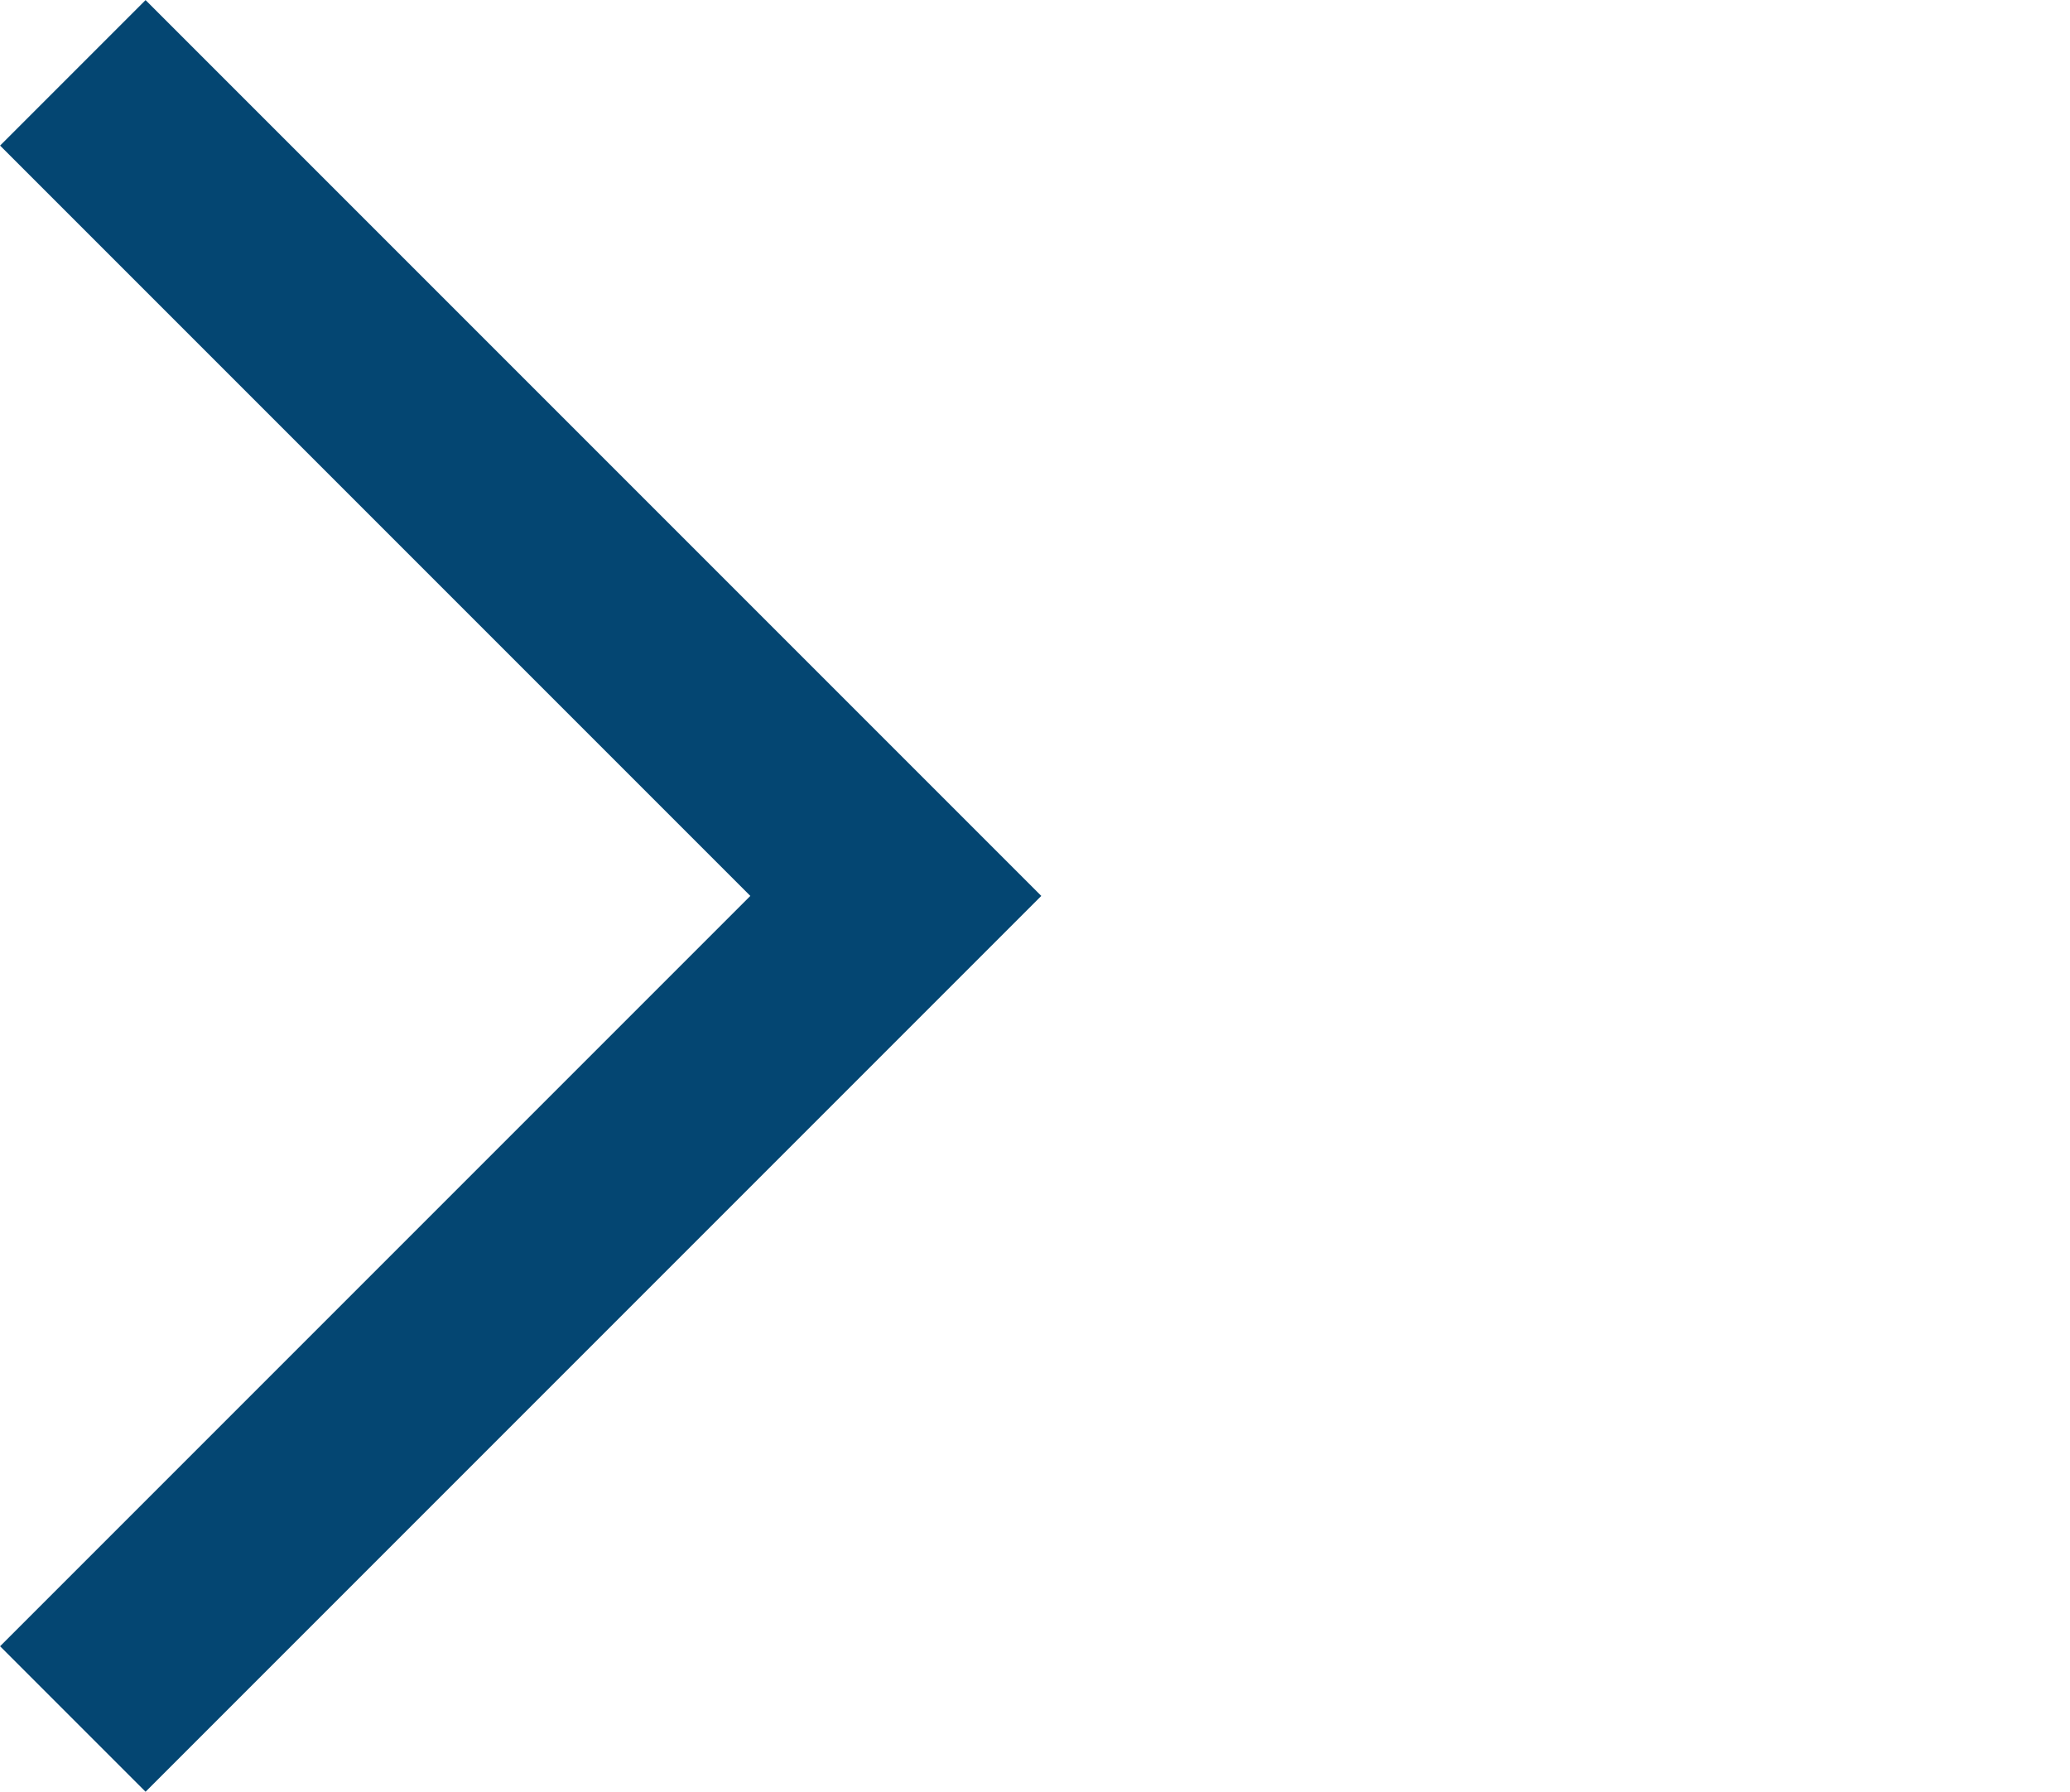
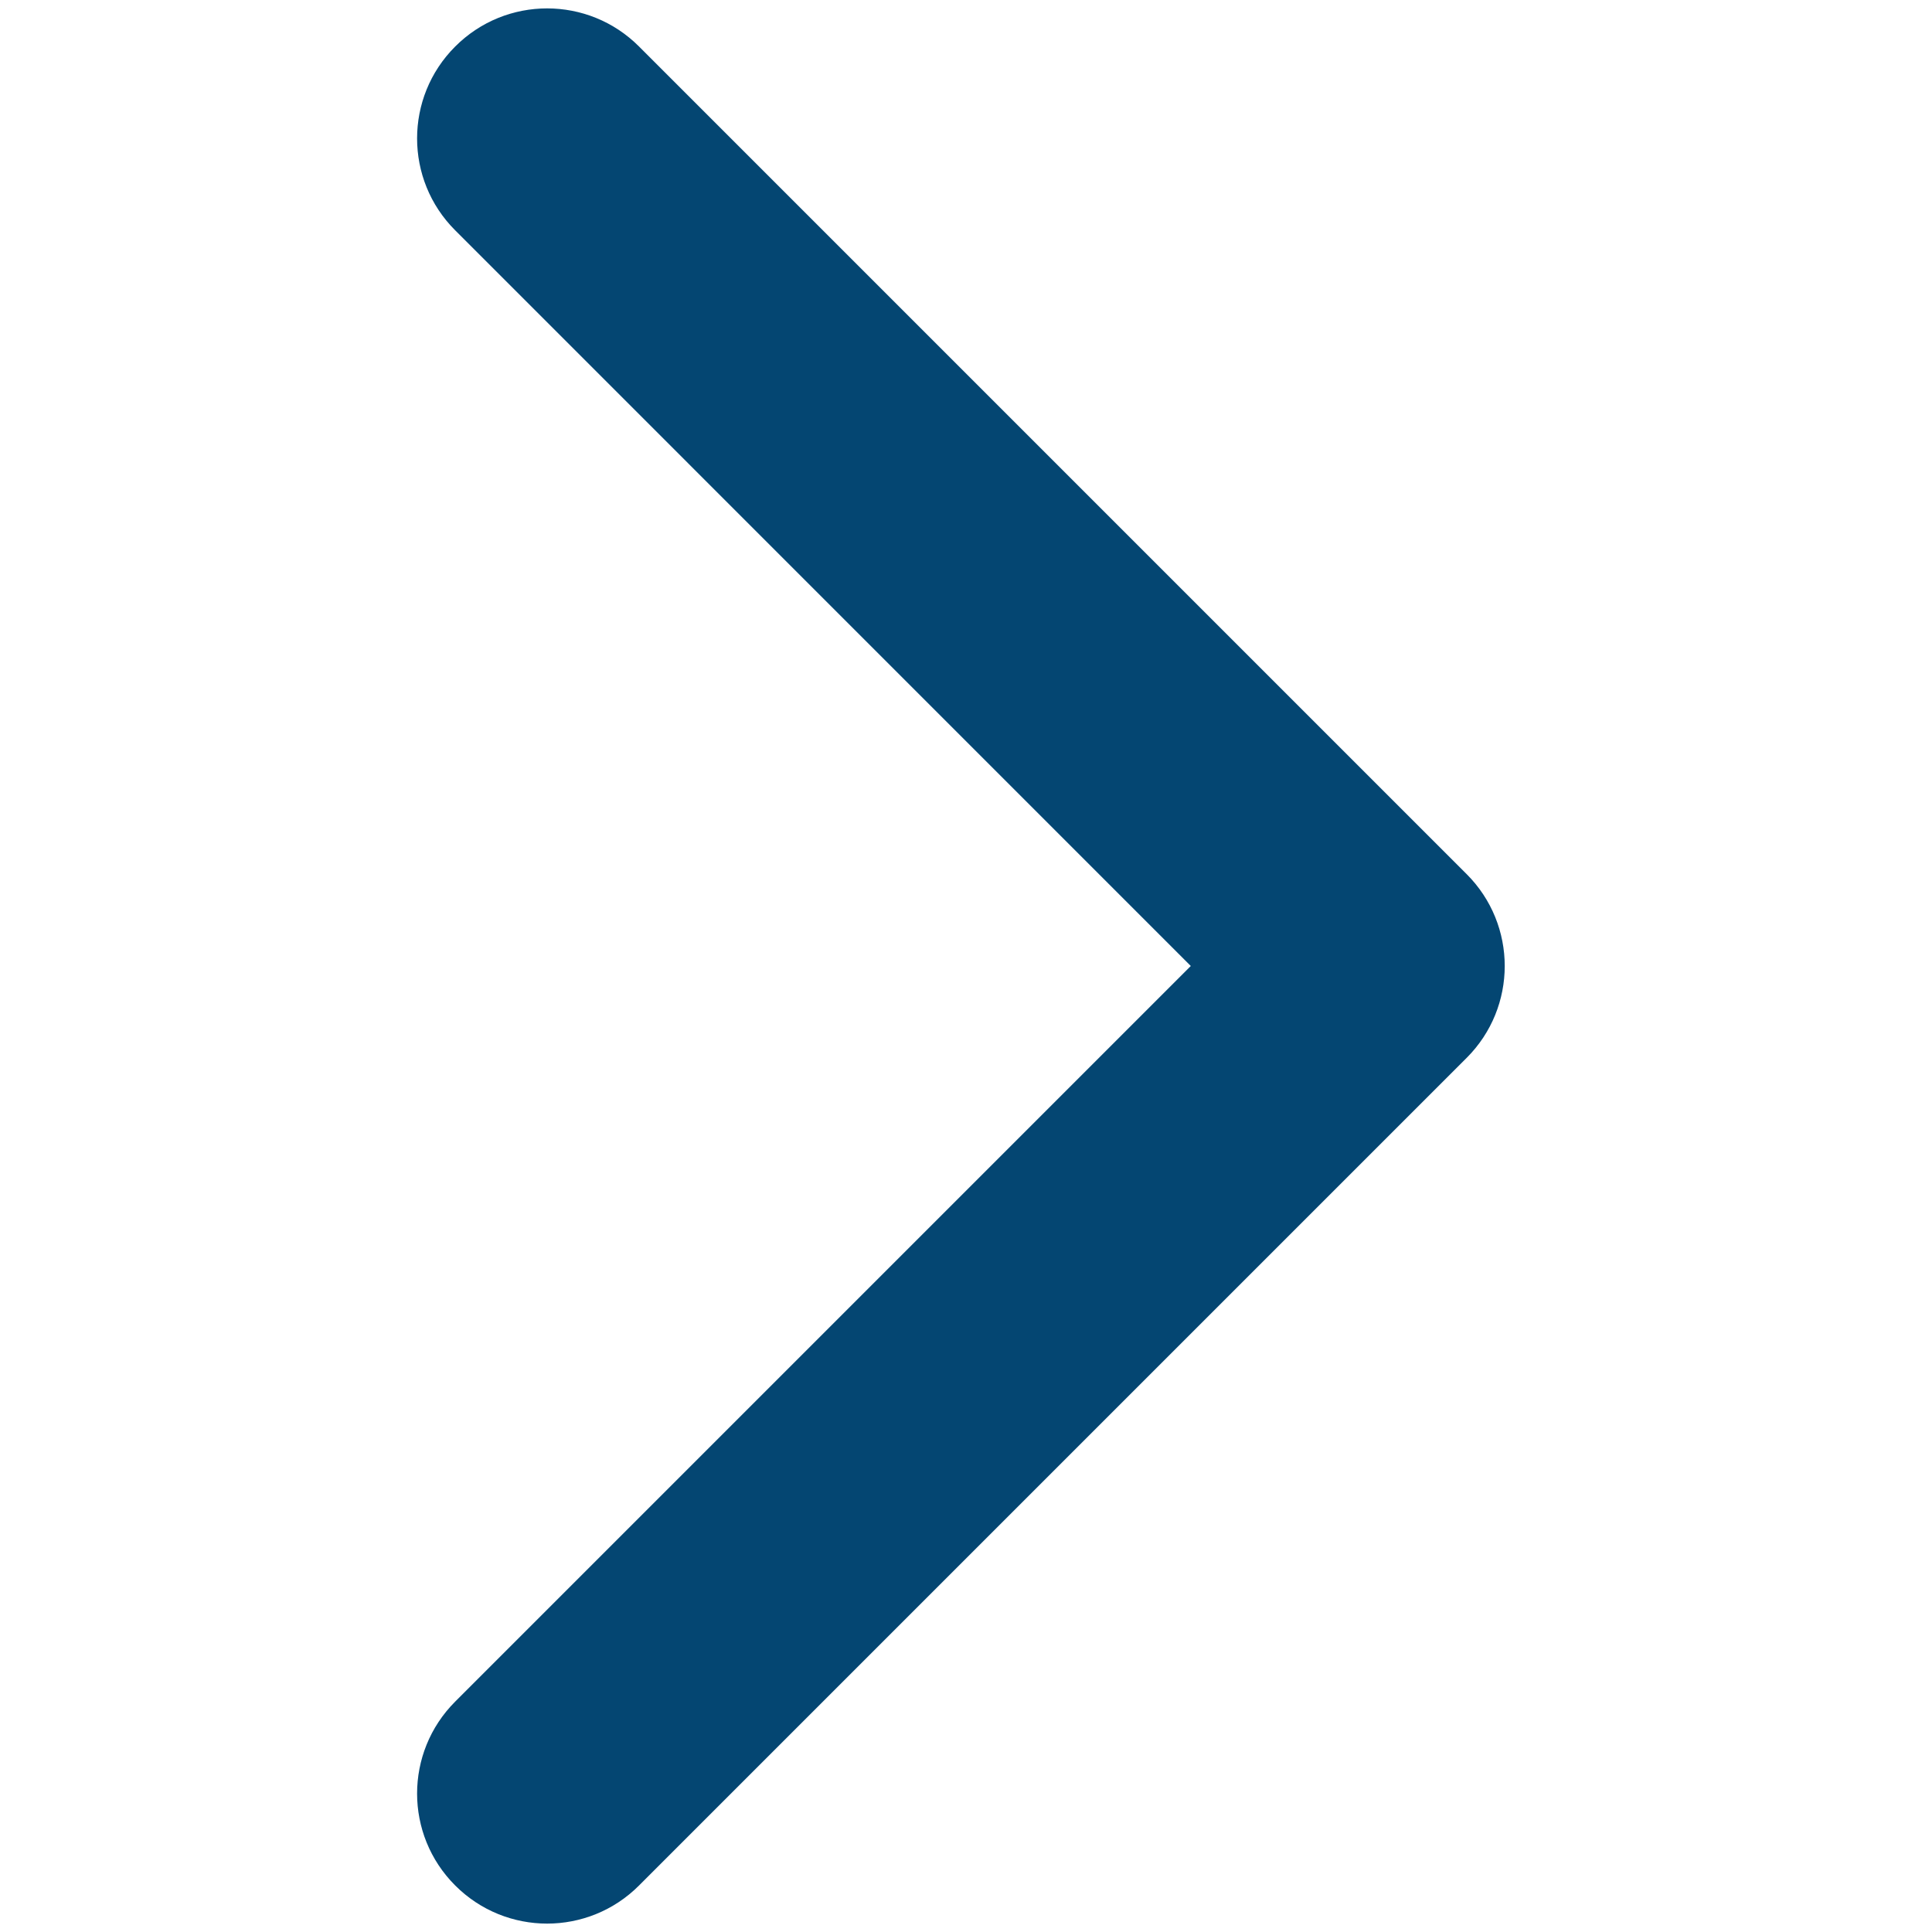
- <svg xmlns="http://www.w3.org/2000/svg" width="10.061" height="8.707" viewBox="0 0 10.061 8.707">
-   <path id="Path_1" data-name="Path 1" d="M1,1,5,5,1,9" transform="translate(-0.646 -0.646)" fill="none" stroke="#044672" stroke-width="1" />
+ <svg xmlns="http://www.w3.org/2000/svg" width="10" height="10" viewBox="0 0 15 26" fill="none">
+   <path d="M14.237 14.237C14.921 13.554 14.921 12.446 14.237 11.763L3.1 0.626C2.417 -0.058 1.309 -0.058 0.626 0.626C-0.058 1.309 -0.058 2.417 0.626 3.1L10.525 13L0.626 22.899C-0.058 23.583 -0.058 24.691 0.626 25.374C1.309 26.058 2.417 26.058 3.1 25.374L14.237 14.237ZM12 14.75H13V11.25H12V14.75Z" fill="#044672" />
</svg>
